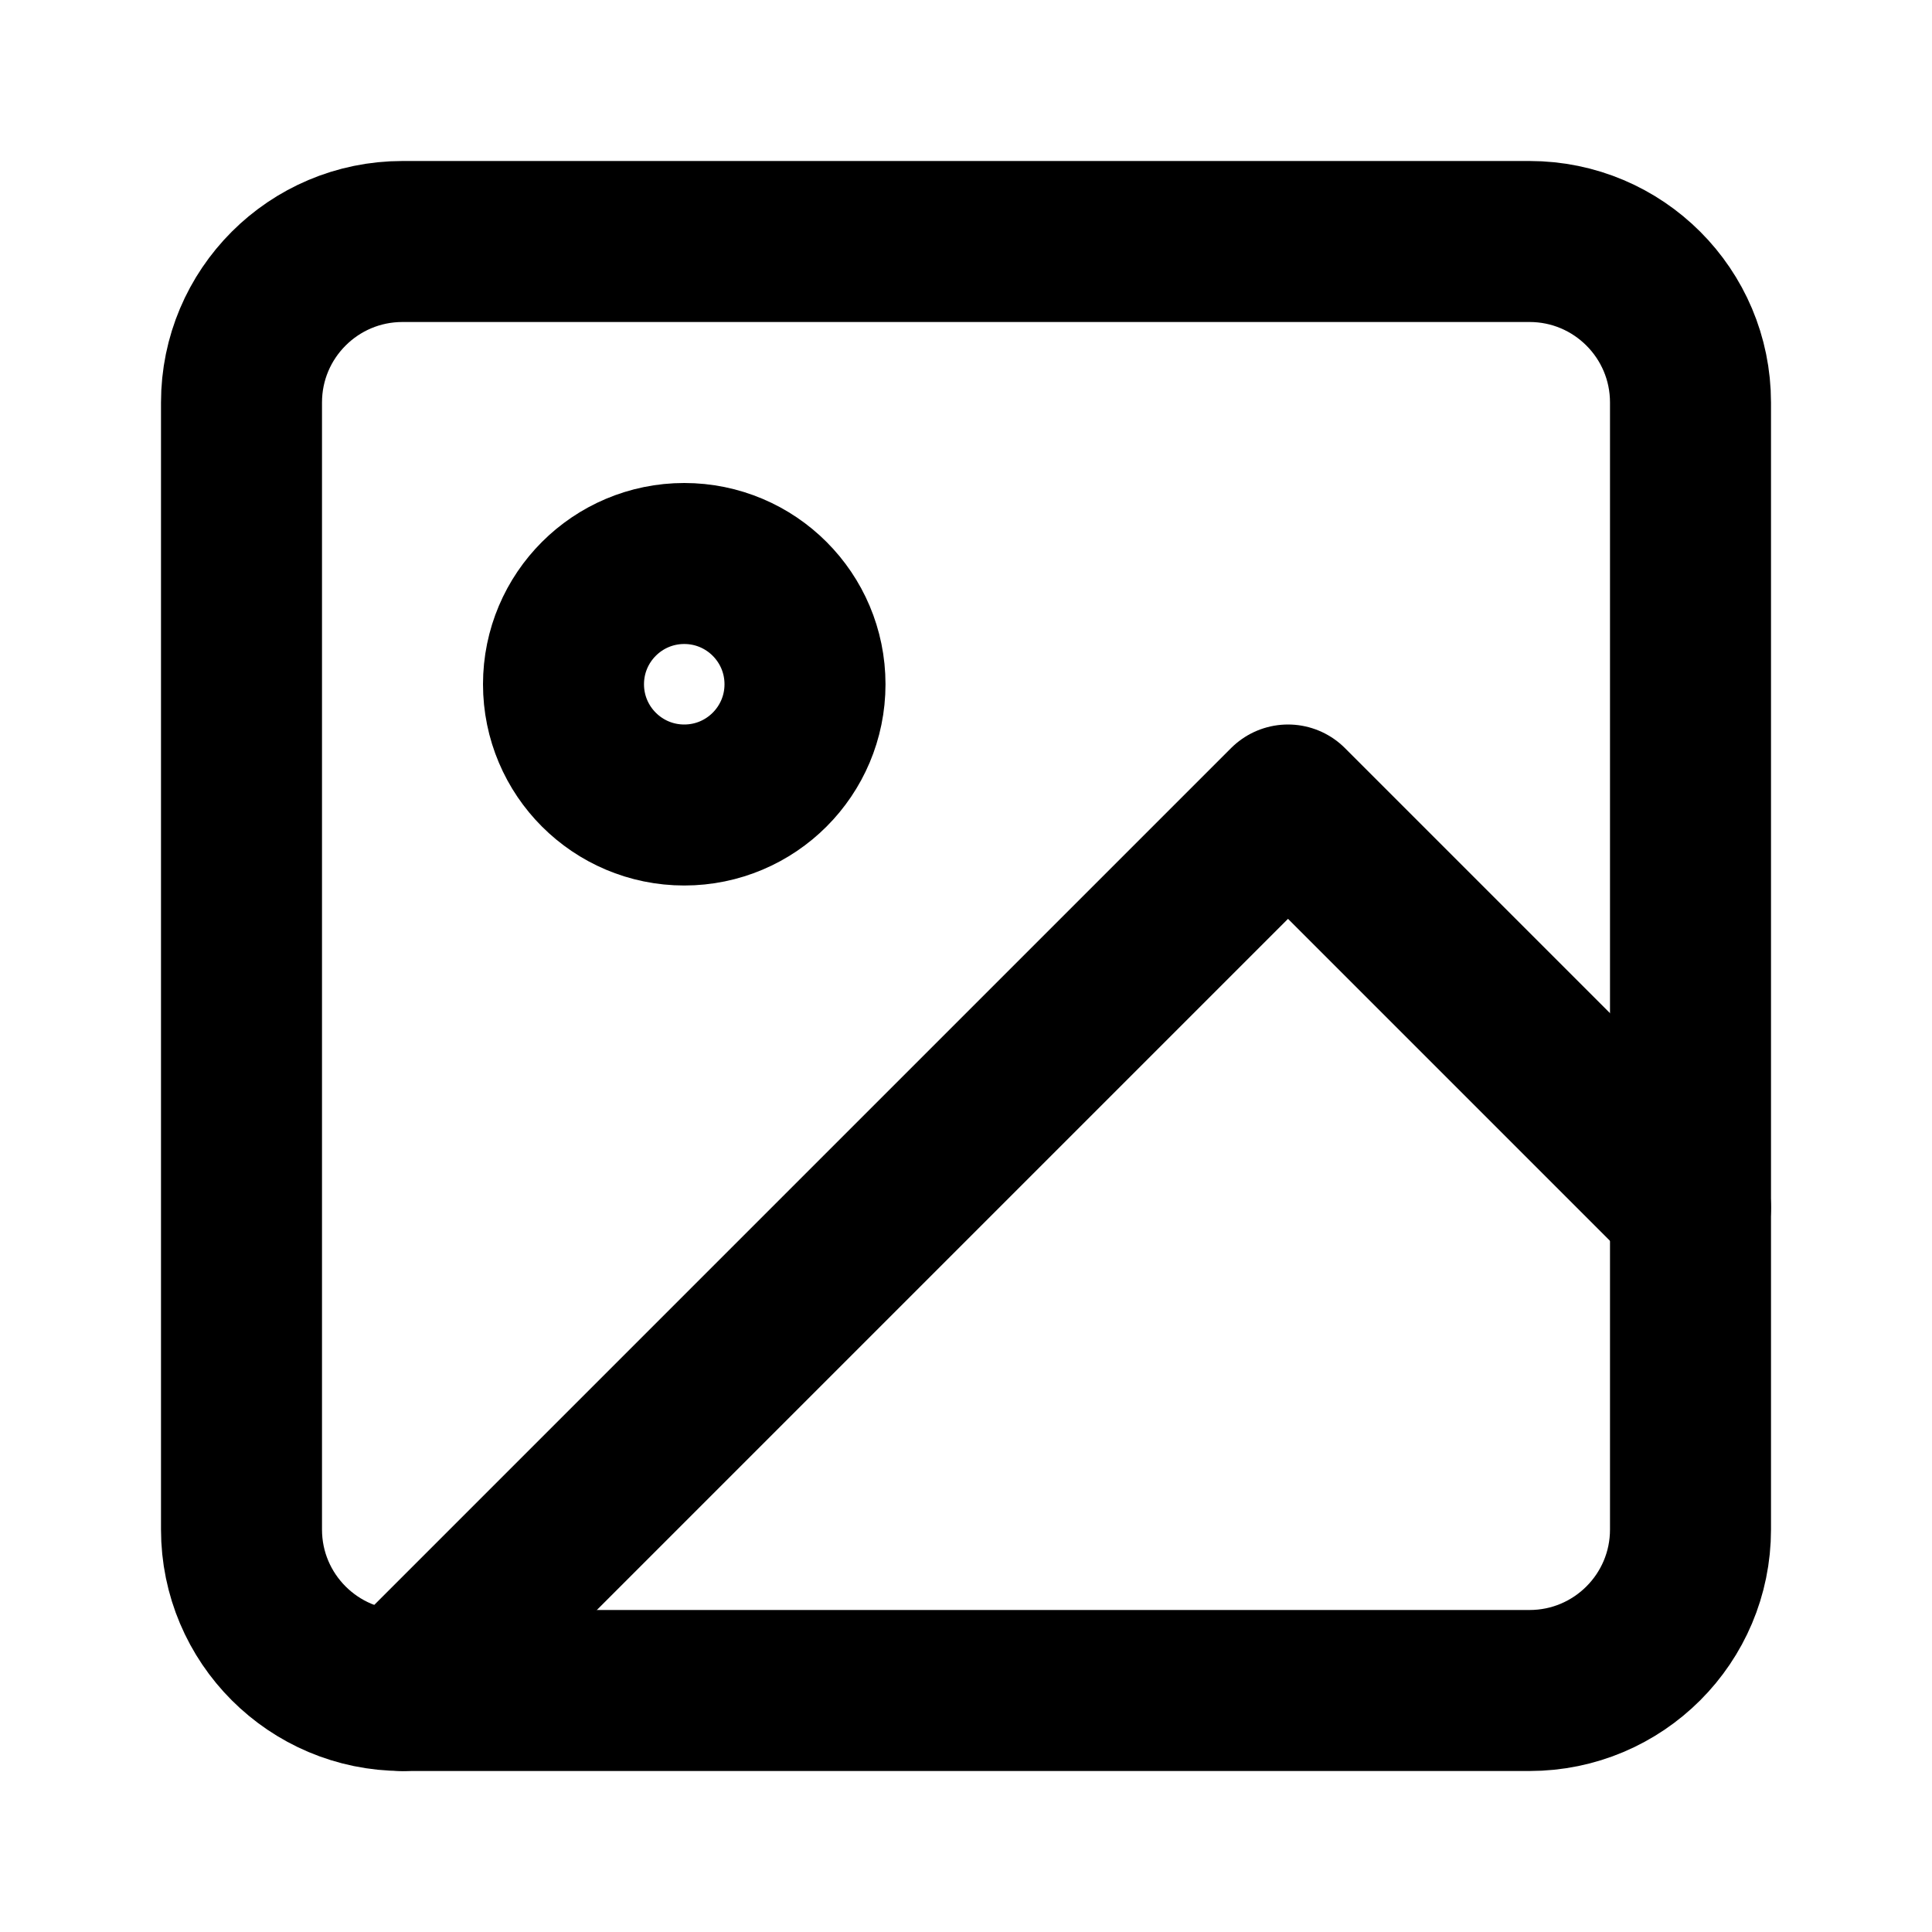
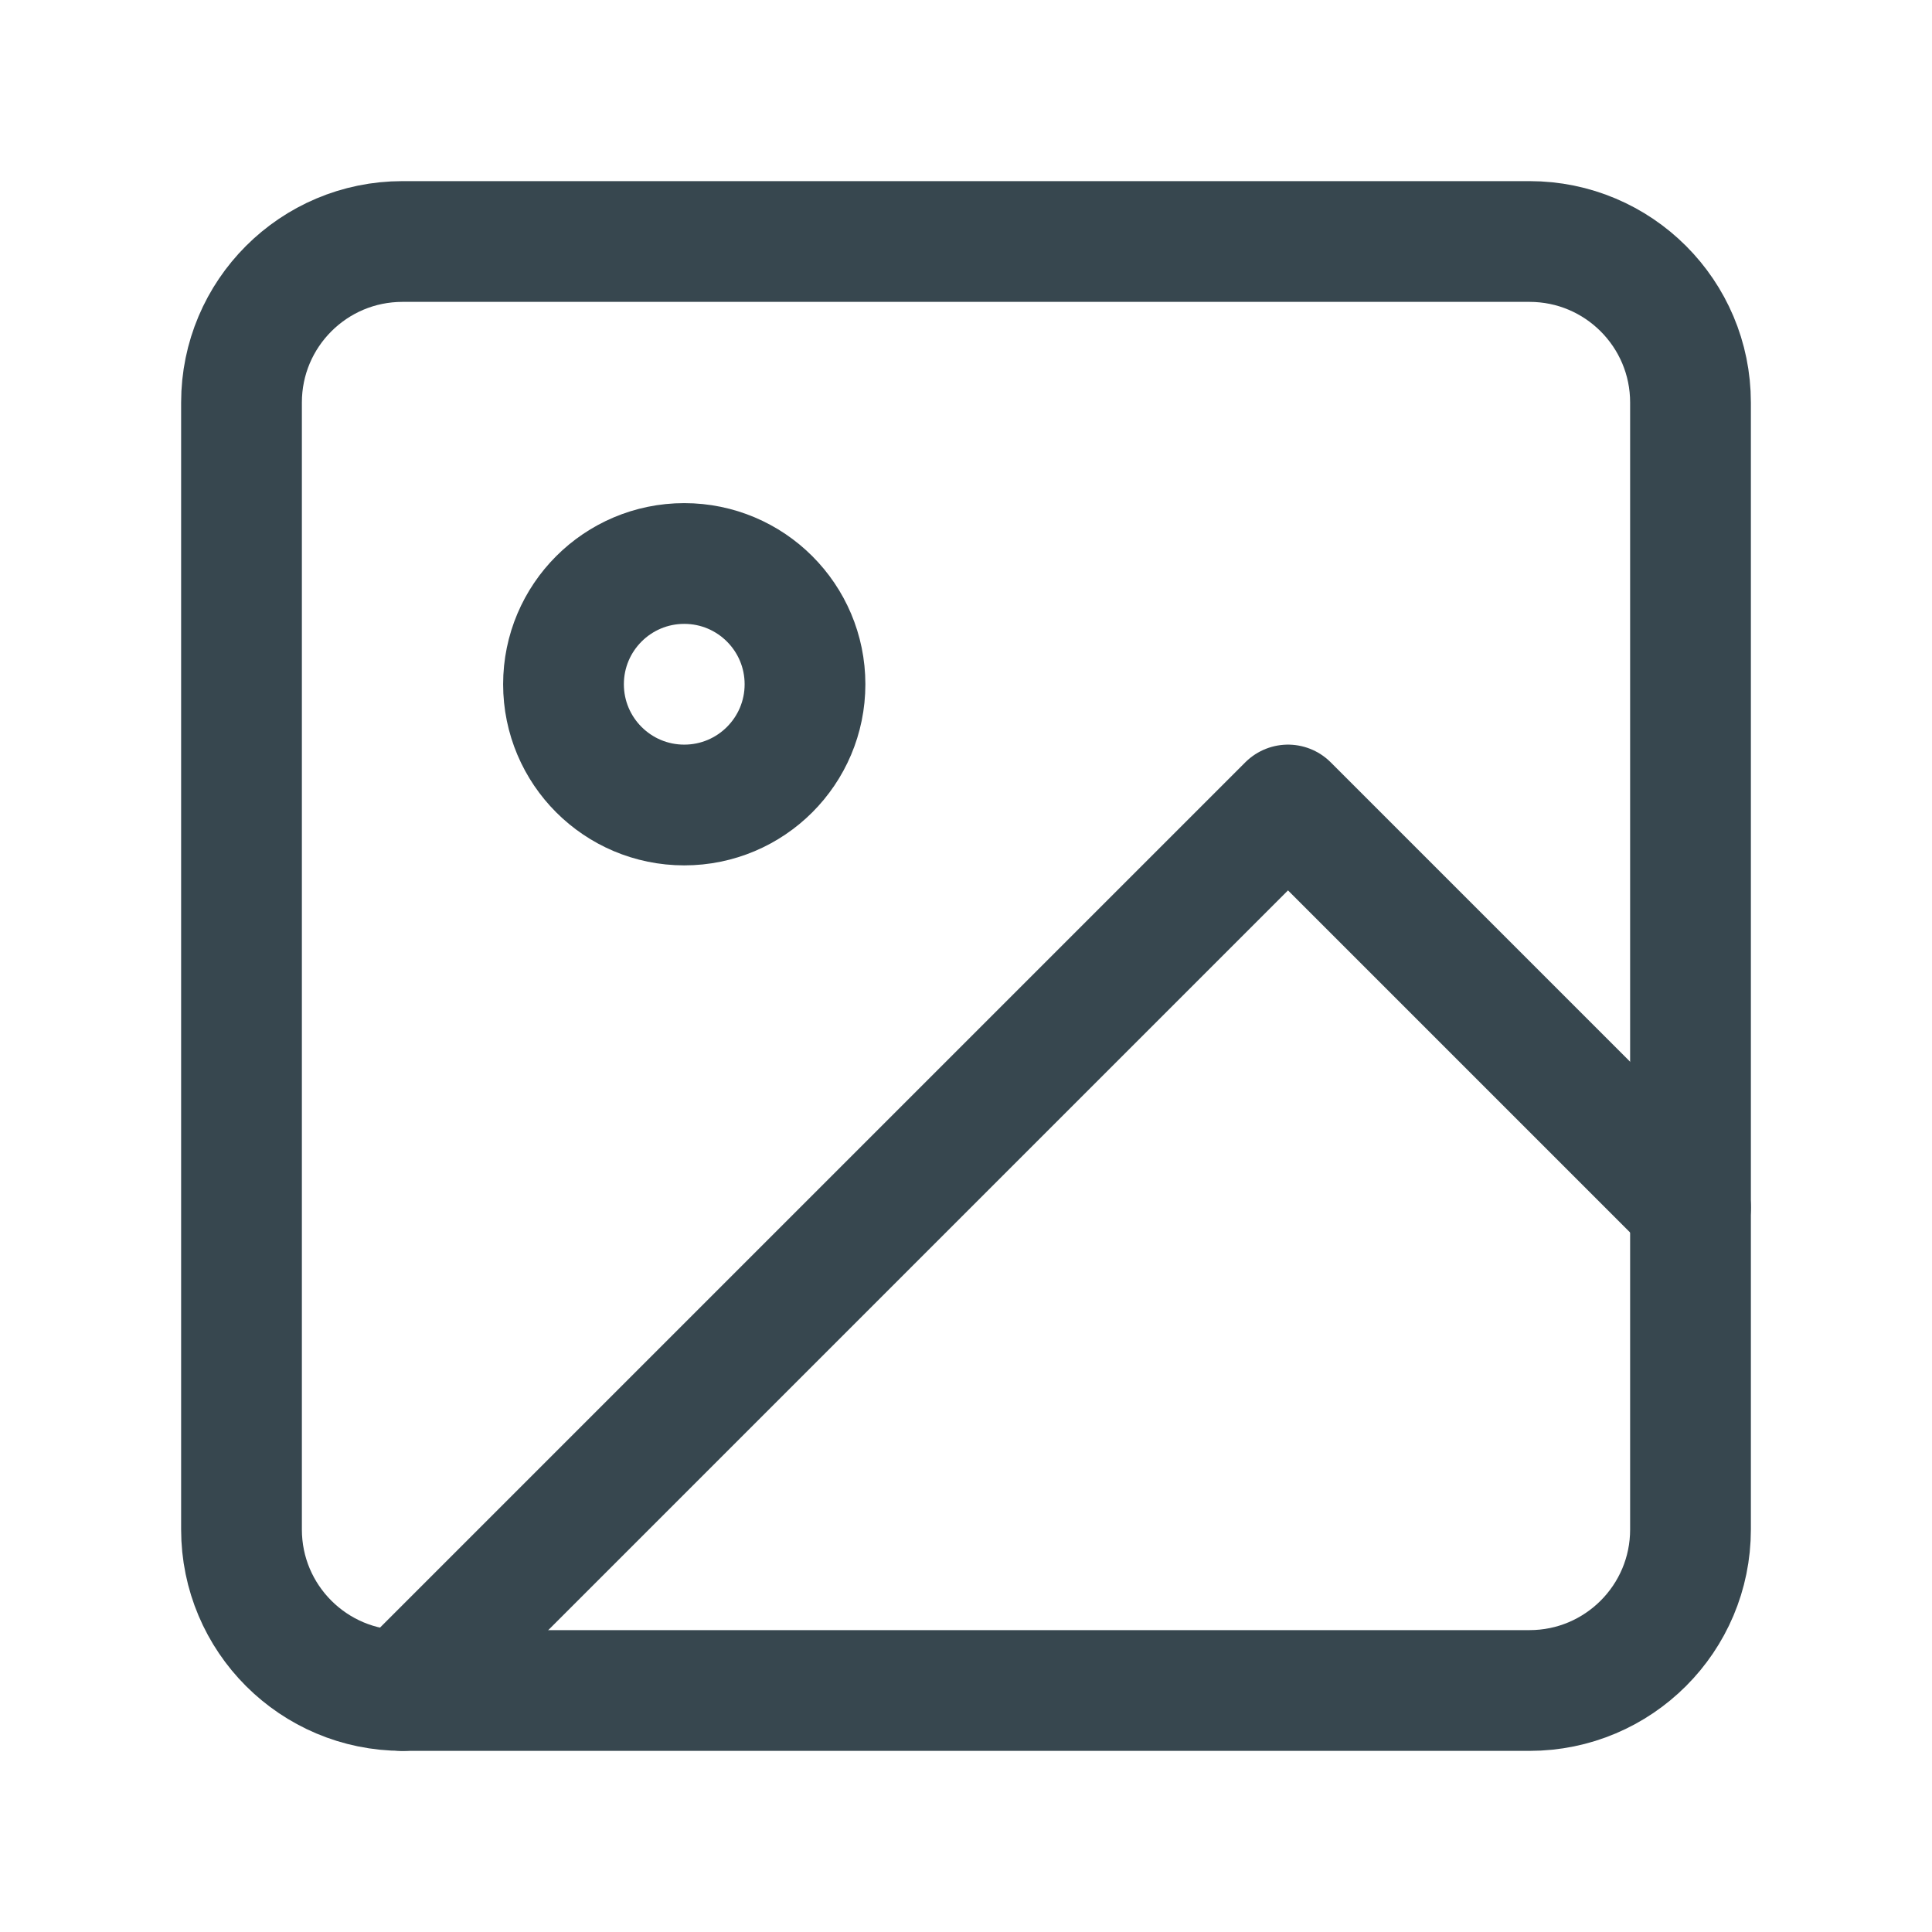
- <svg xmlns="http://www.w3.org/2000/svg" width="24" height="24" viewBox="0 0 24 24" fill="none" stroke="#000000" stroke-width="2" stroke-linecap="round" stroke-linejoin="round">
+ <svg xmlns="http://www.w3.org/2000/svg" width="24" height="24" viewBox="0 0 24 24" fill="none" stroke="#37474f" stroke-width="1.5" stroke-linecap="round" stroke-linejoin="round">
  <rect x="3" y="3" width="18" height="18" rx="2" ry="2" />
  <circle cx="8.5" cy="8.5" r="1.5" />
  <polyline points="21 15 16 10 5 21" />
</svg>
